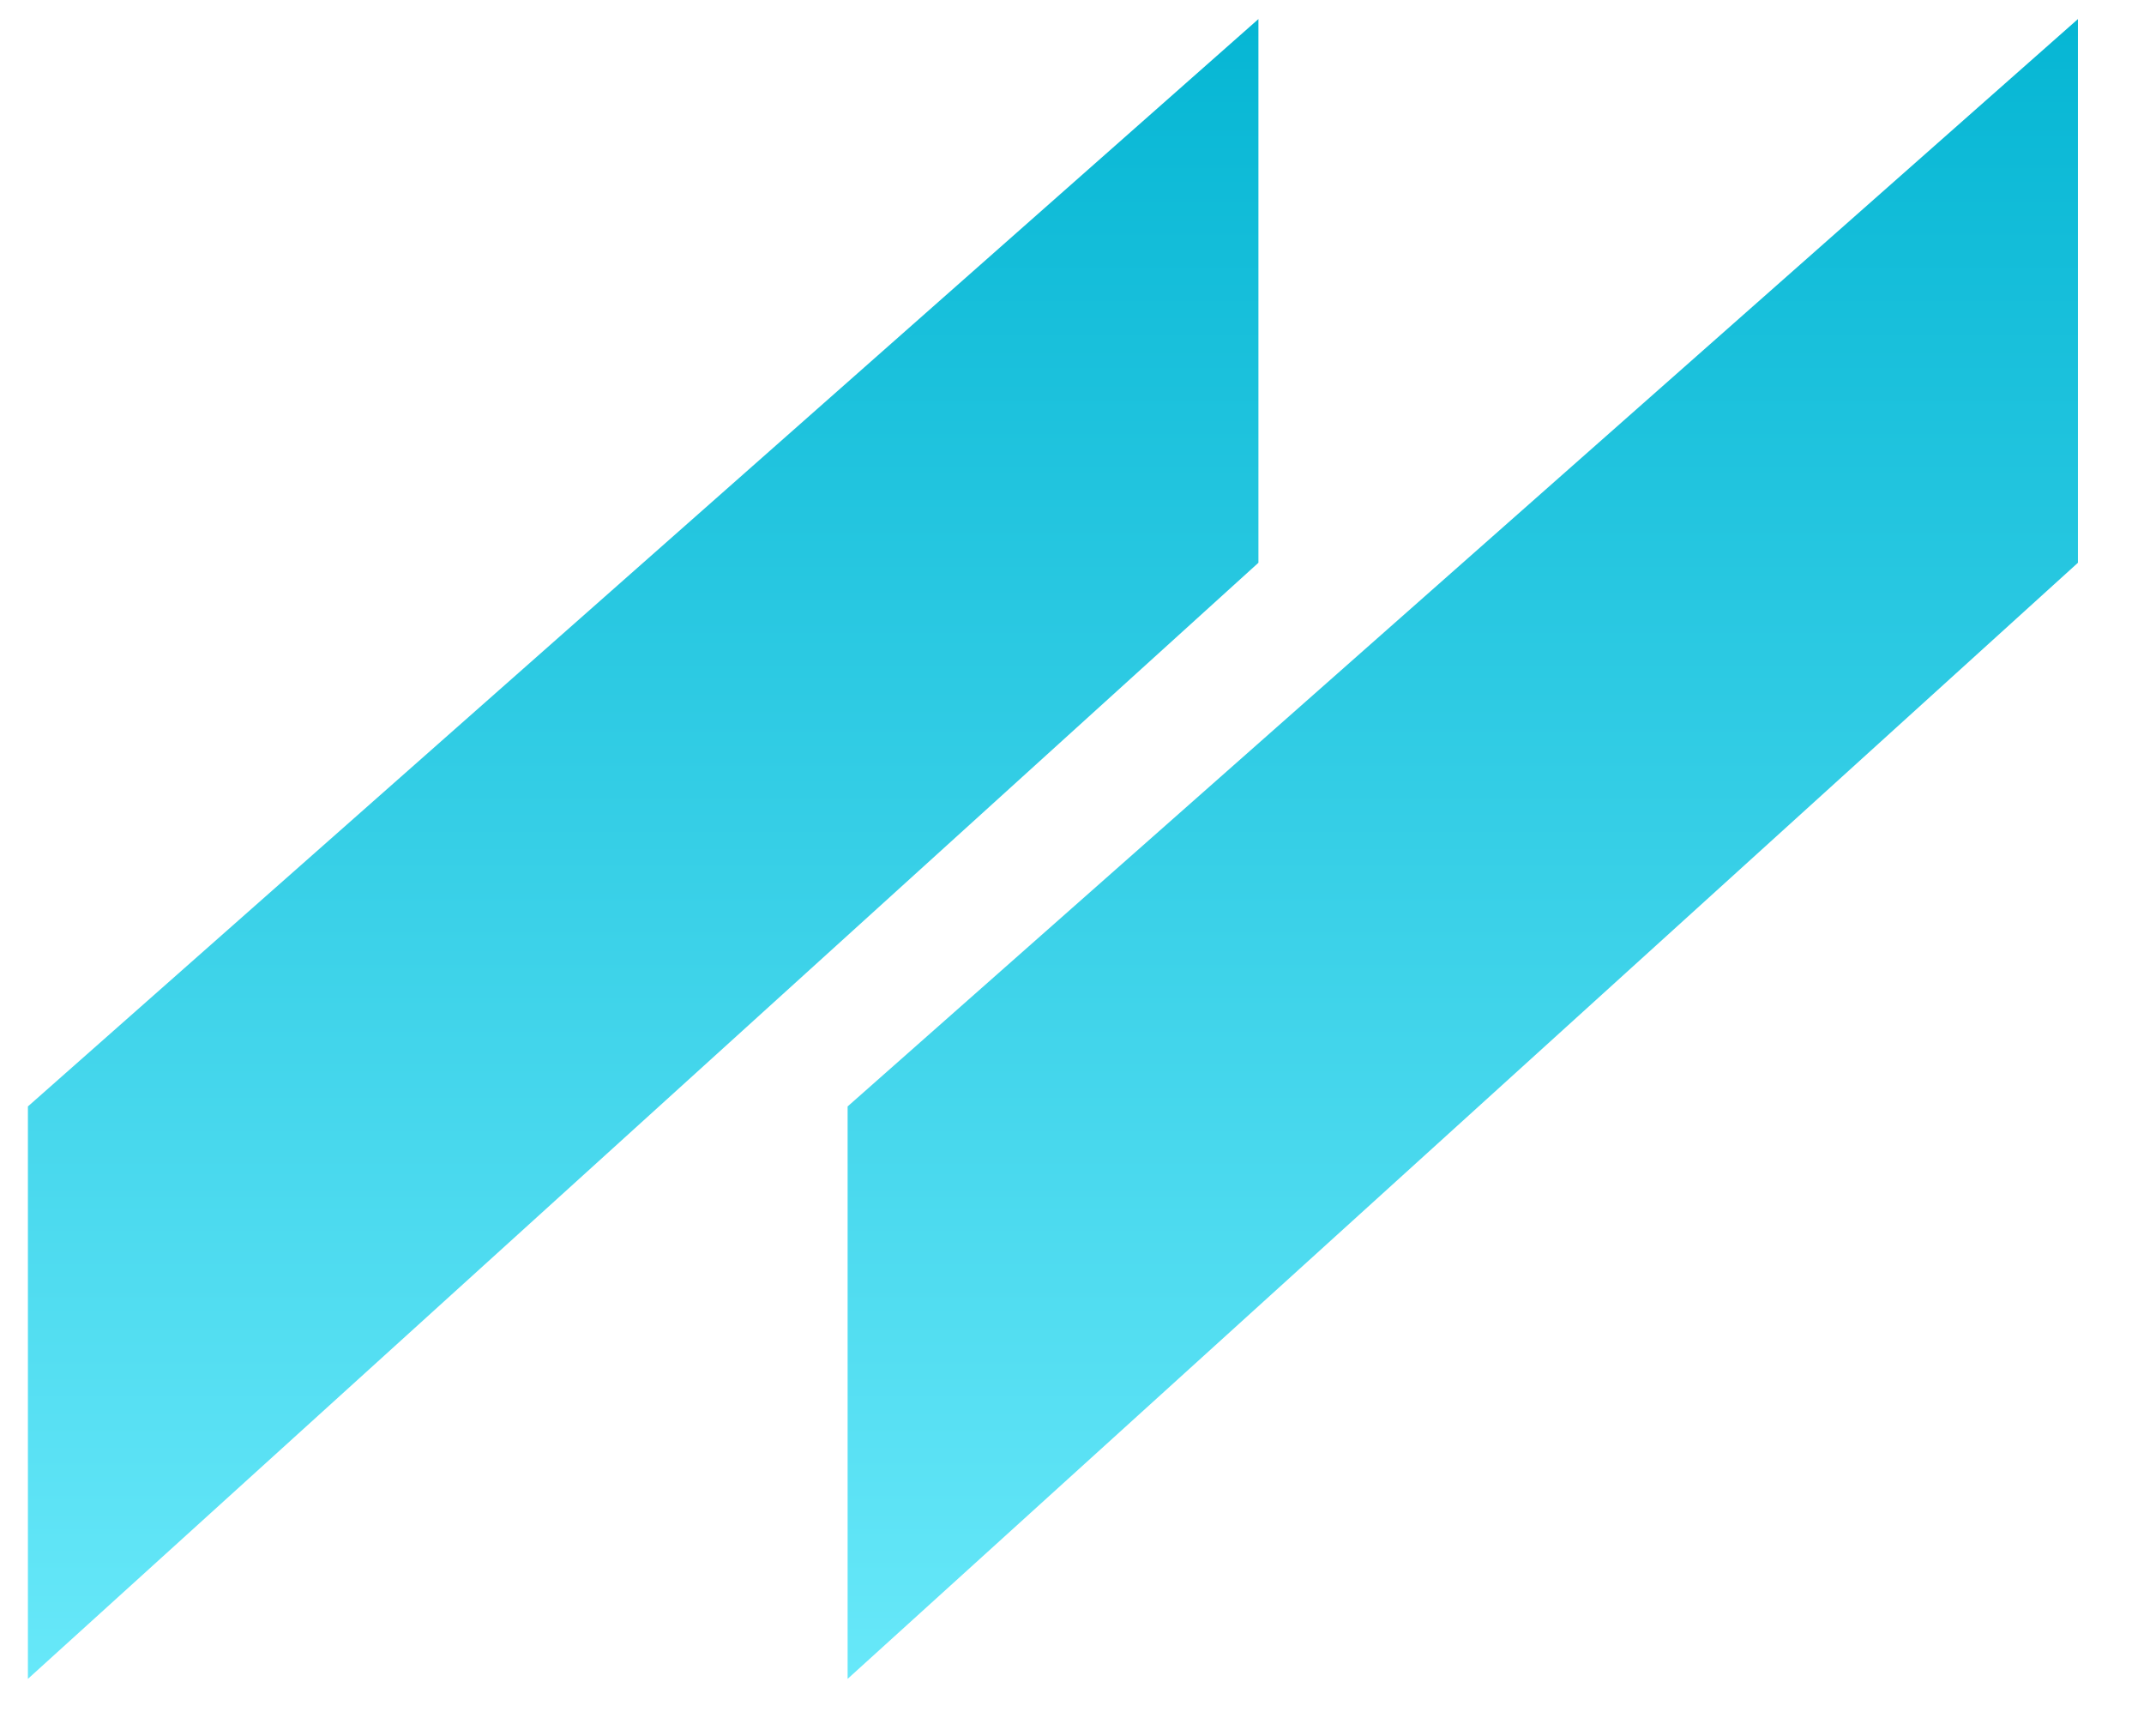
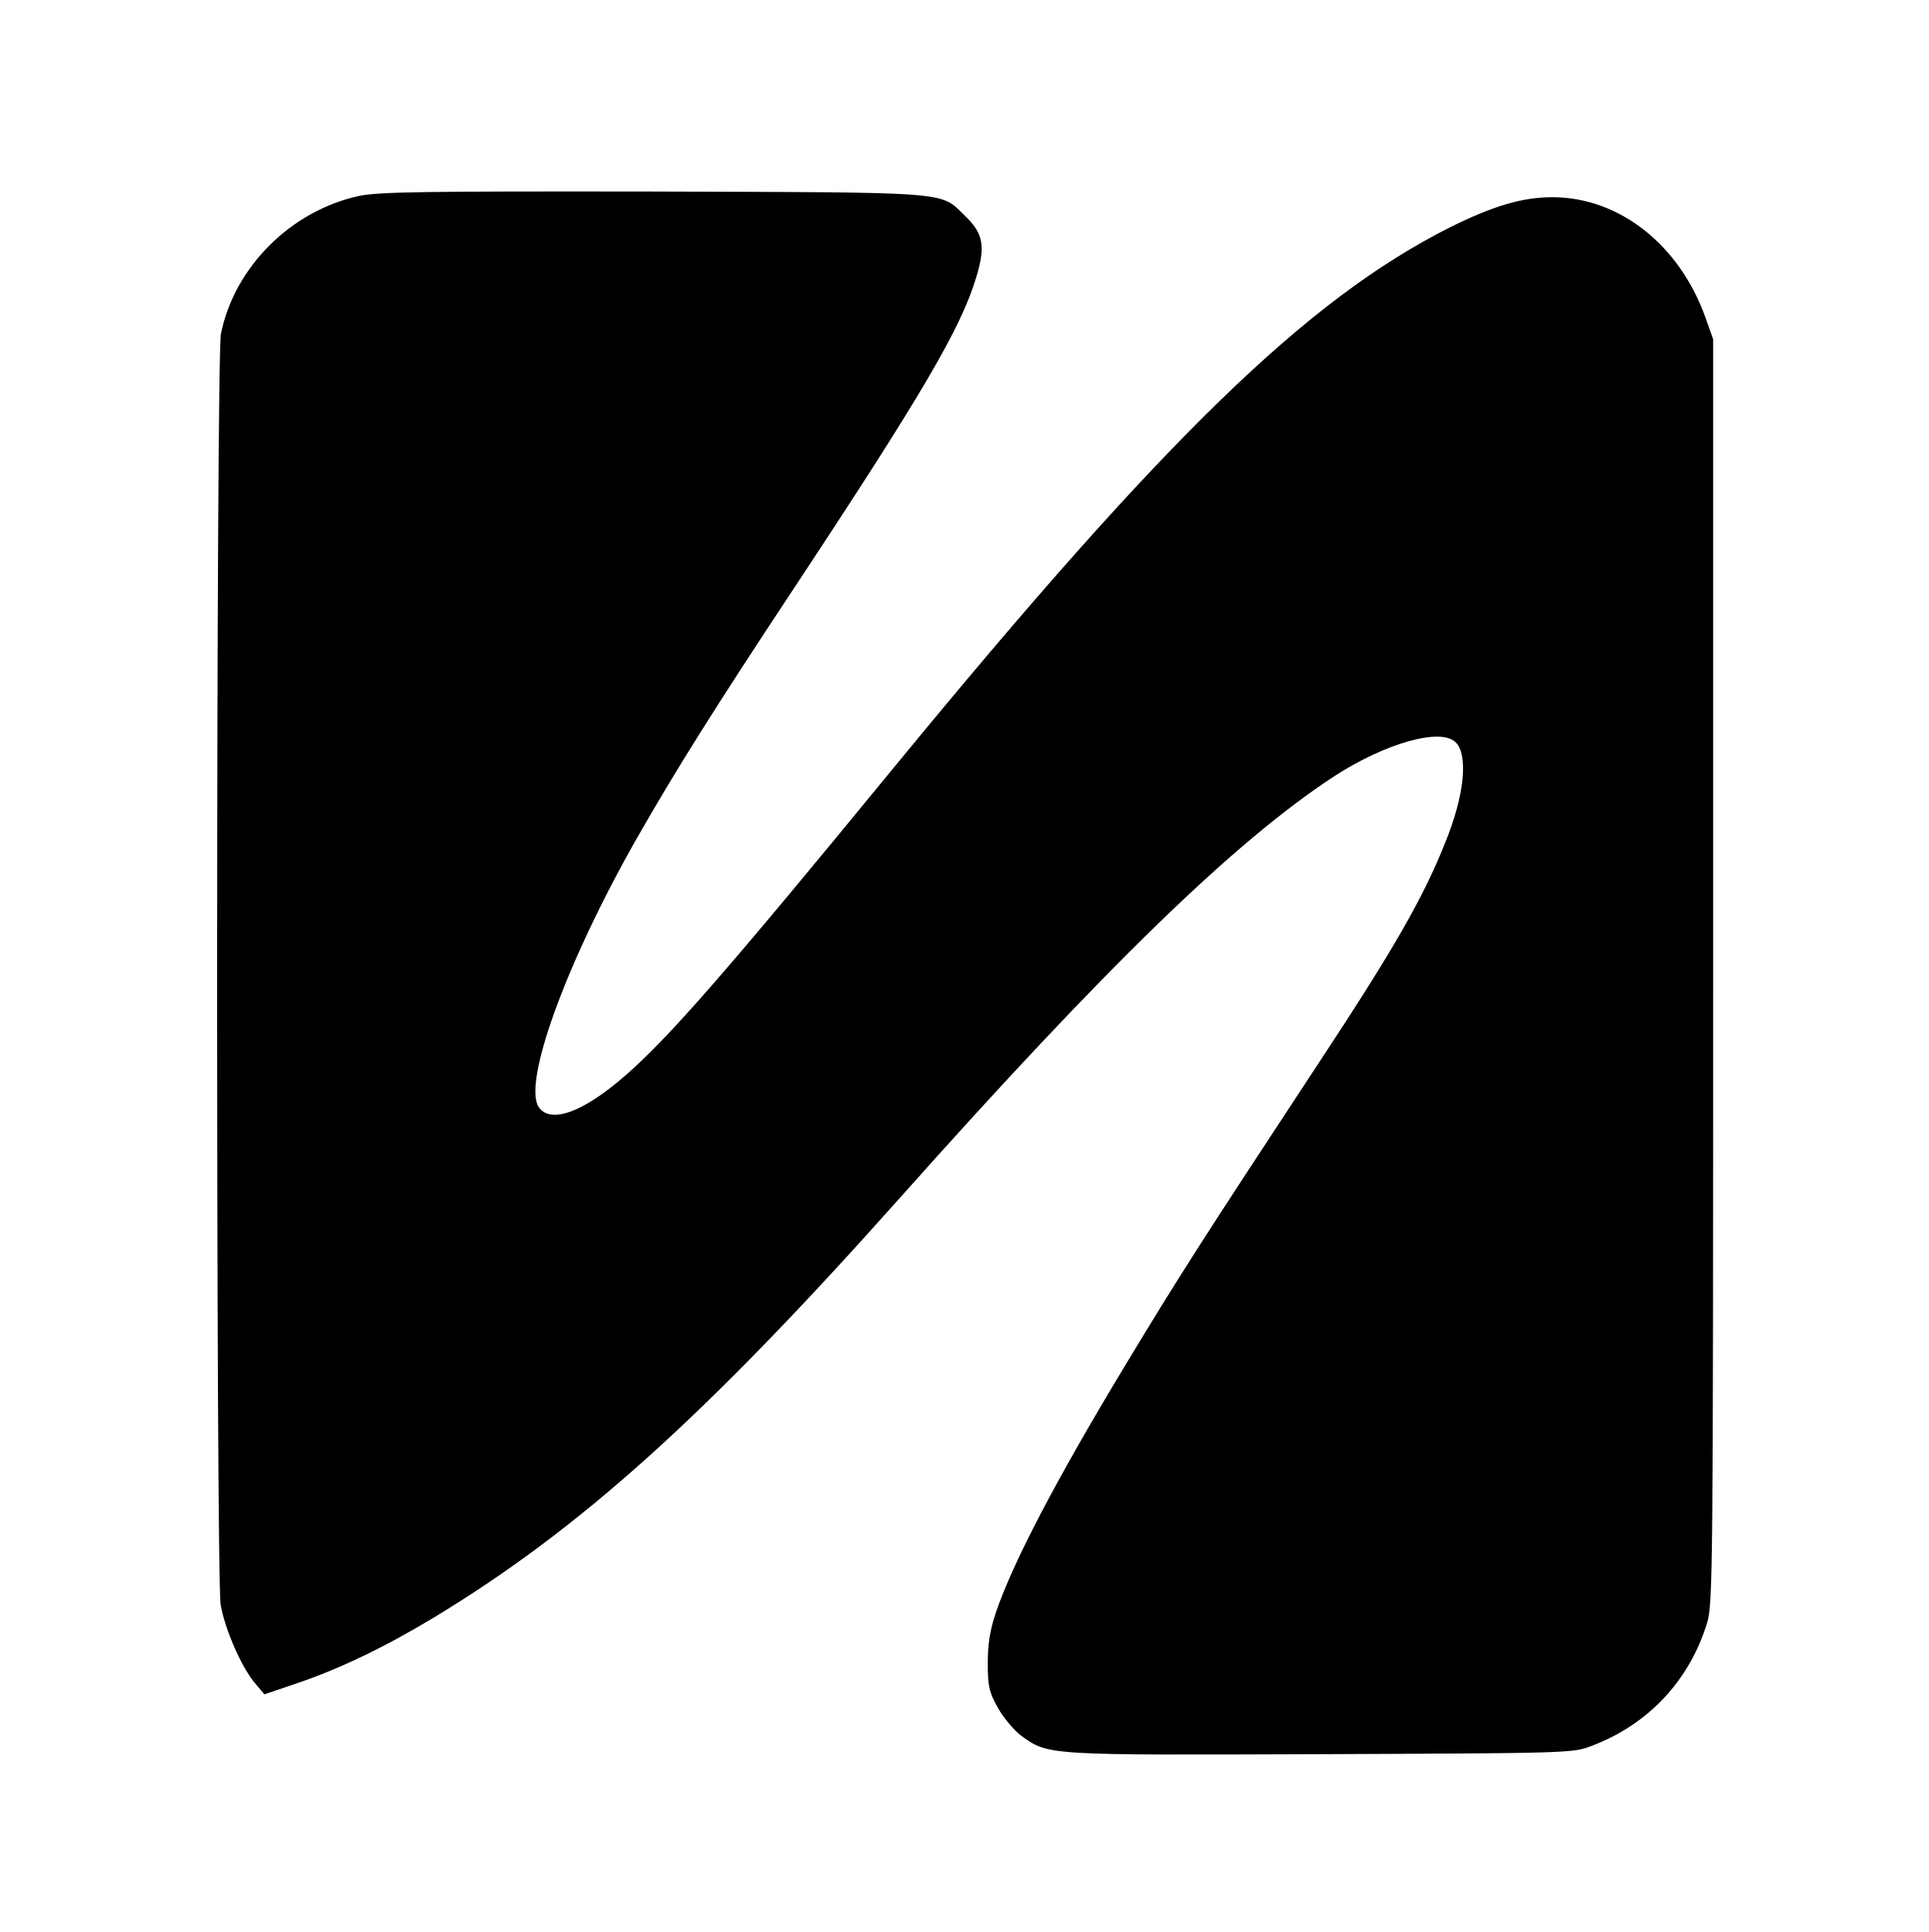
- <svg xmlns="http://www.w3.org/2000/svg" xmlns:xlink="http://www.w3.org/1999/xlink" version="1.1" preserveAspectRatio="xMidYMid meet" viewBox="344.564 330.278 111.737 91.218" width="53.87" height="43.61">
-   <defs>
-     <path d="M453.3 331.28L453.3 359.85L388.64 418.5L388.64 388.42L453.3 331.28Z" id="aFZf6T5ED" />
-     <linearGradient id="gradientb2ThqnP5Op" gradientUnits="userSpaceOnUse" x1="420.97" y1="331.28" x2="420.97" y2="418.5">
-       <stop style="stop-color: #06b6d4;stop-opacity: 1" offset="0%" />
-       <stop style="stop-color: #67e8f9;stop-opacity: 1" offset="100%" />
-     </linearGradient>
-     <path d="M410.23 331.28L410.23 359.85L345.56 418.5L345.56 388.42L410.23 331.28Z" id="a9fehgwfM" />
-     <linearGradient id="gradientk1wNV9Ostb" gradientUnits="userSpaceOnUse" x1="377.89" y1="331.28" x2="377.89" y2="418.5">
-       <stop style="stop-color: #06b6d4;stop-opacity: 1" offset="0%" />
-       <stop style="stop-color: #67e8f9;stop-opacity: 1" offset="100%" />
-     </linearGradient>
-   </defs>
-   <g>
-     <g>
-       <use xlink:href="#aFZf6T5ED" opacity="1" fill="url(#gradientb2ThqnP5Op)" />
-     </g>
-     <g>
-       <use xlink:href="#a9fehgwfM" opacity="1" fill="url(#gradientk1wNV9Ostb)" />
-     </g>
+ <svg xmlns="http://www.w3.org/2000/svg" version="1.0" width="100%" height="100%" viewBox="0 0 577 578" preserveAspectRatio="xMidYMid meet">
+   <g transform="translate(0,578) scale(0.1,-0.1)" fill="#000000" stroke="none">
+     <path d="M1075 5194 c-204 -44 -373 -212 -414 -412 -15 -72 -15 -3708 -1 -3802 12 -72 62 -188 104 -237 l27 -32 97 33 c130 44 262 108 407 195 440 266 815 604 1396 1256 618 694 1004 1069 1301 1263 153 99 319 146 363 101 38 -38 26 -160 -32 -301 -65 -163 -152 -315 -368 -643 -377 -573 -427 -652 -595 -930 -203 -337 -330 -580 -381 -730 -17 -51 -24 -92 -24 -150 0 -70 4 -87 30 -134 17 -30 48 -67 69 -83 83 -60 71 -59 897 -56 745 3 755 3 811 25 169 64 292 195 345 368 17 57 18 144 18 1950 l0 1890 -23 65 c-78 218 -258 360 -458 360 -90 0 -177 -26 -306 -90 -427 -215 -852 -628 -1658 -1609 -505 -616 -681 -818 -812 -931 -123 -107 -219 -142 -255 -94 -52 69 79 431 291 804 120 210 231 387 481 765 374 566 490 764 535 914 29 94 22 133 -34 186 -75 73 -30 69 -931 72 -691 1 -820 -1 -880 -13z" />
  </g>
</svg>
